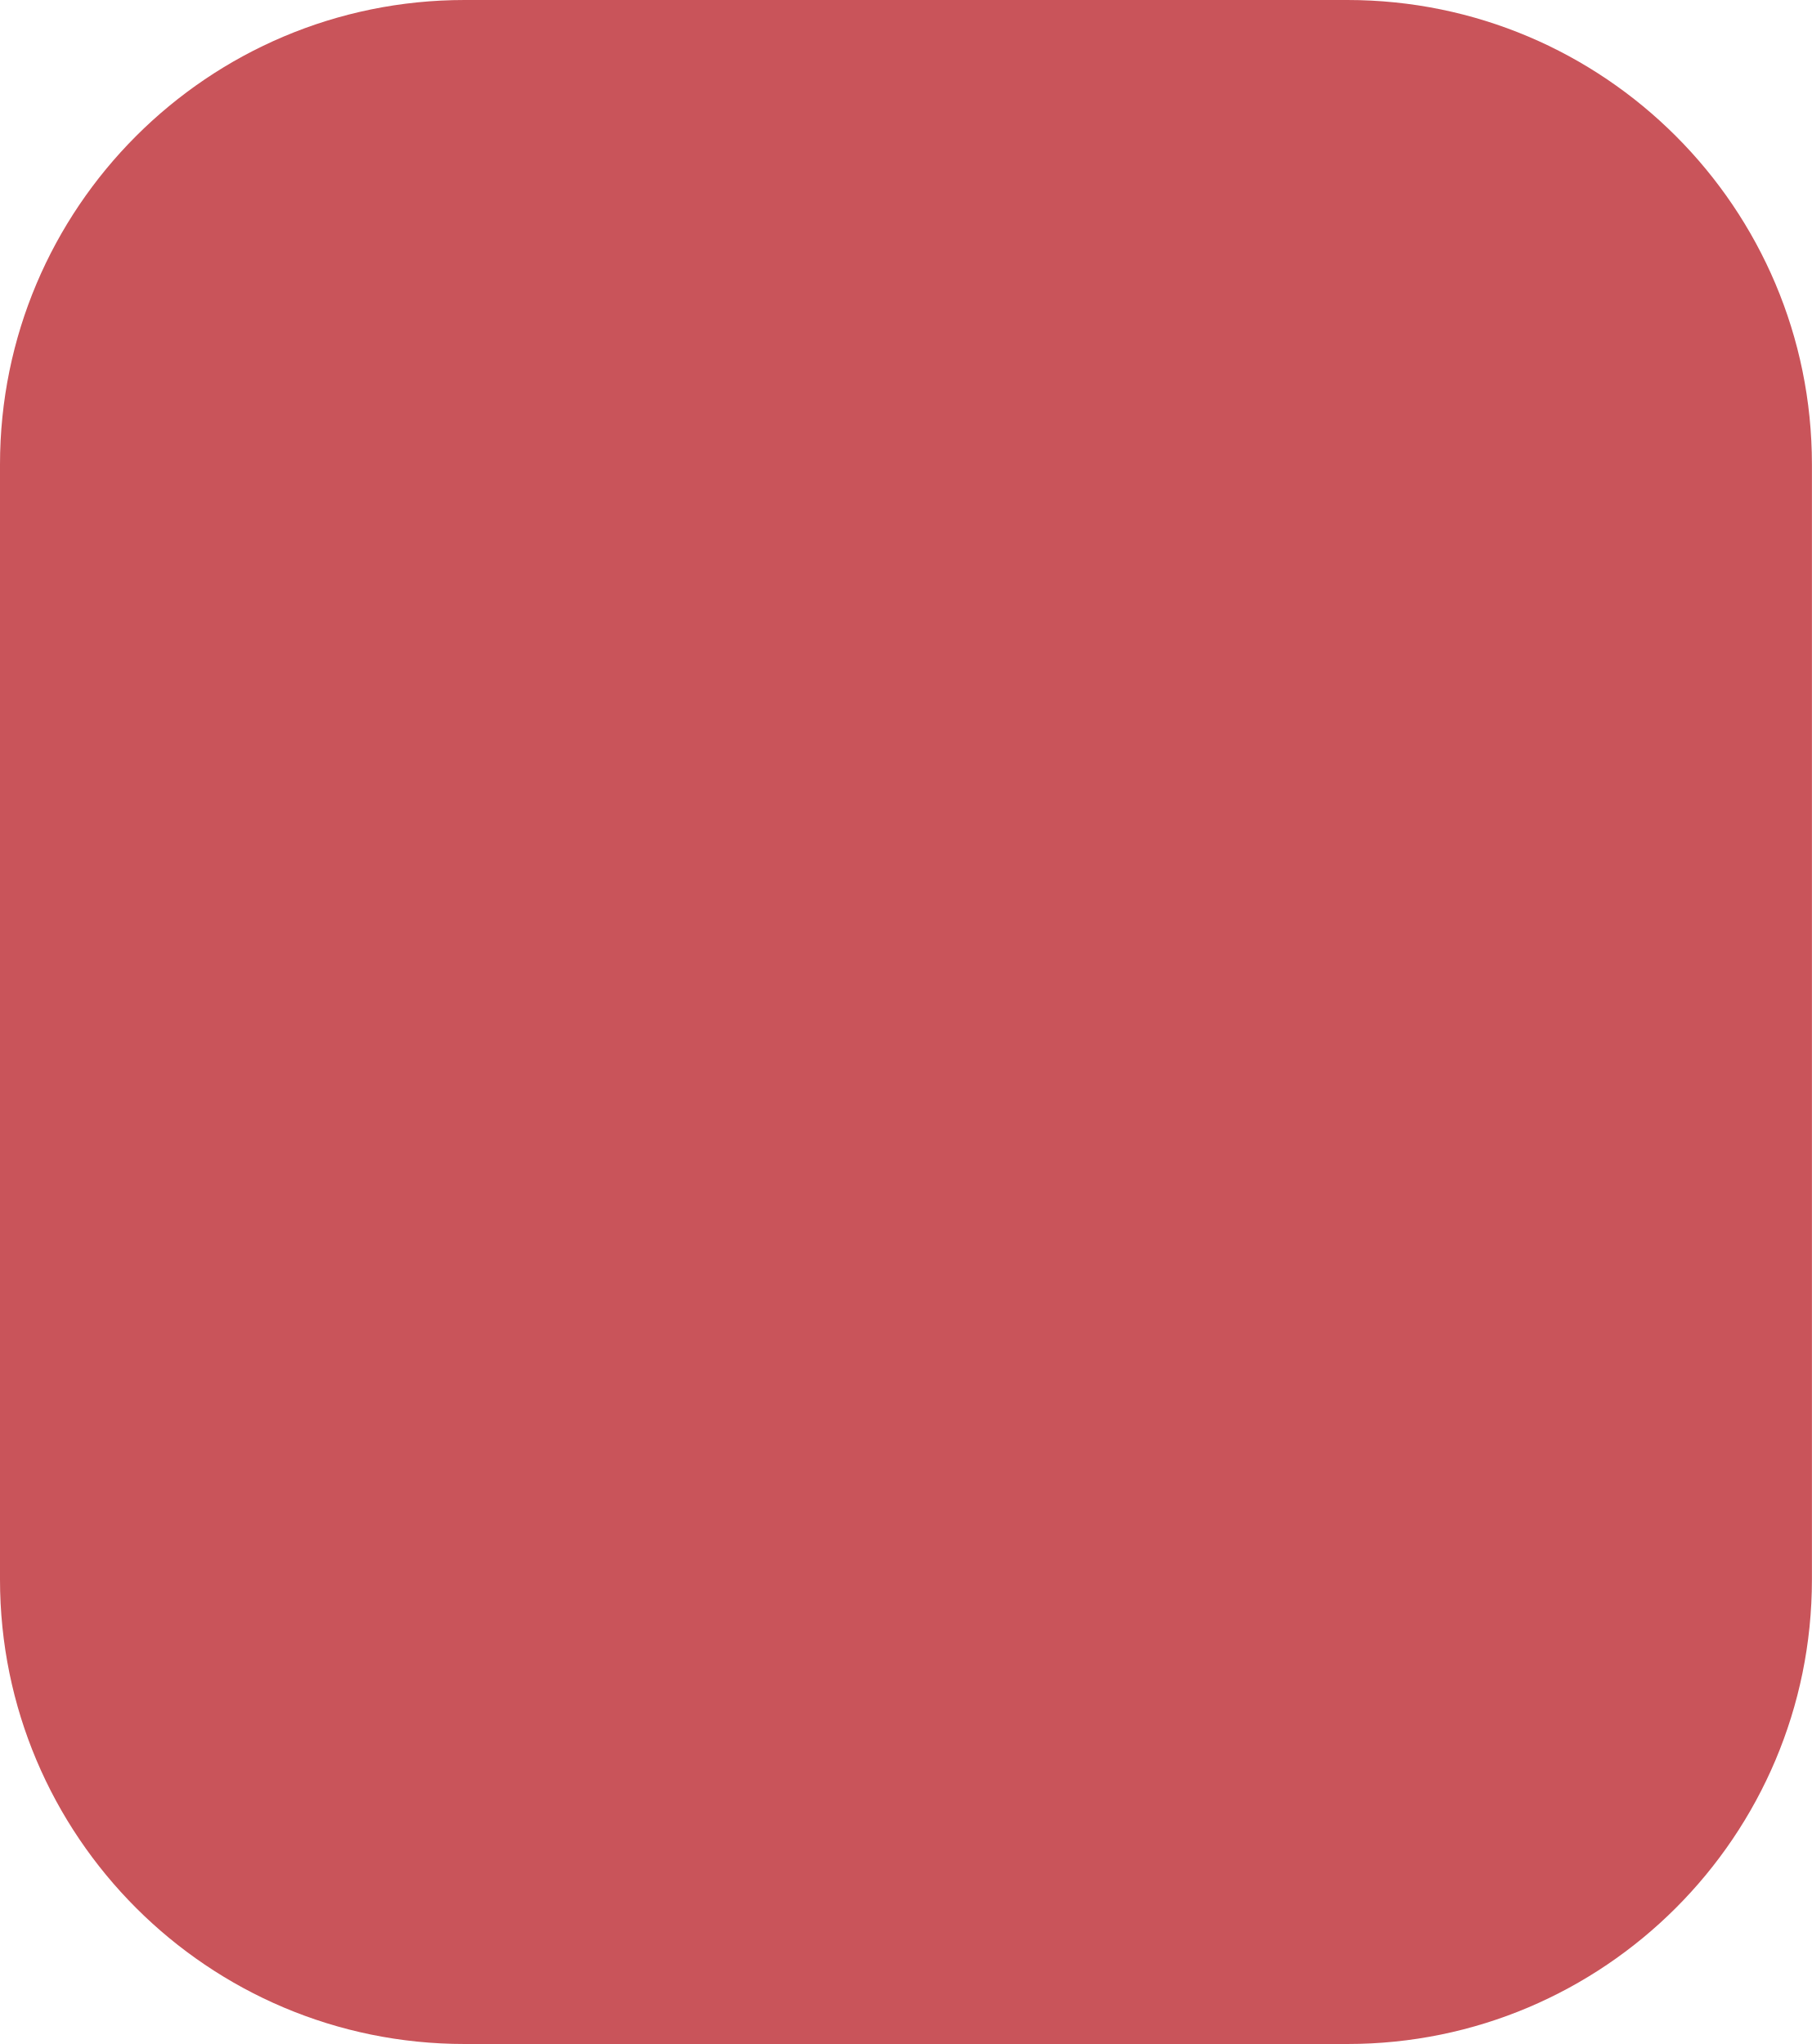
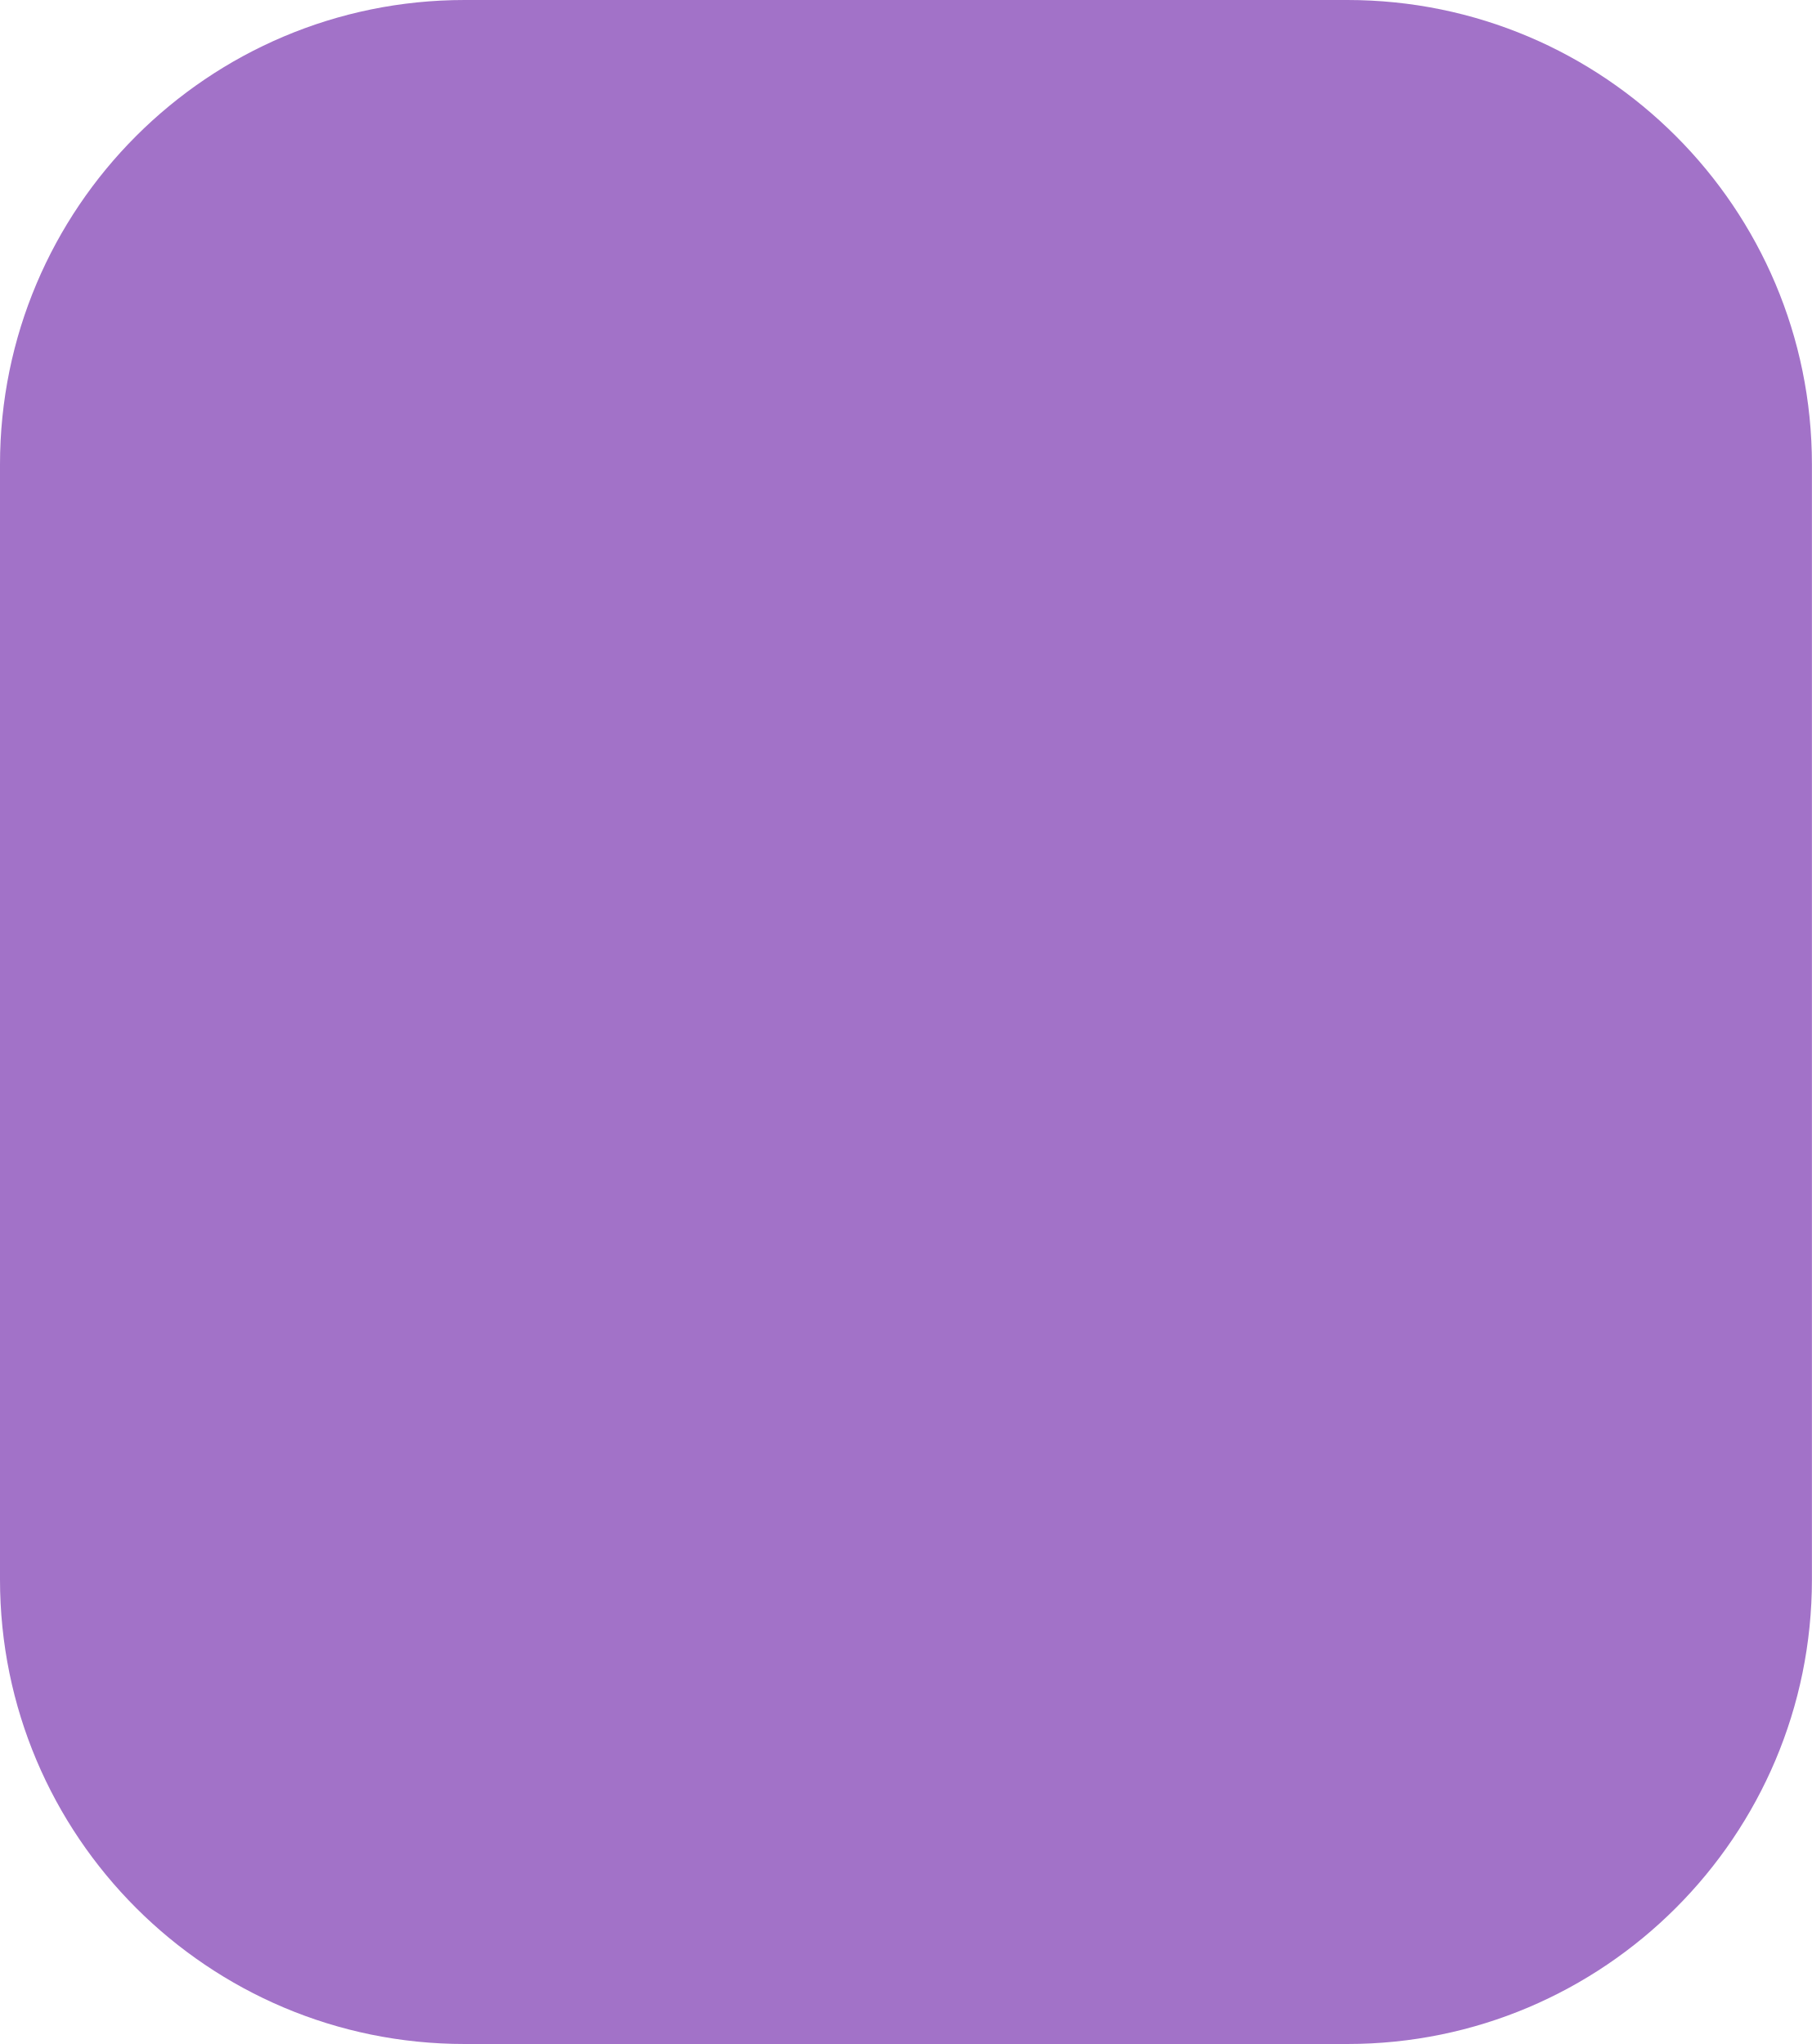
<svg xmlns="http://www.w3.org/2000/svg" width="39" height="44" version="1.1" id="svg1">
  <defs id="defs1" />
  <g id="Layer_1">
-     <rect id="svg_1" width="39" height="44" x="0" y="0" fill="#02b176" stroke="#000" stroke-width="0" rx="10" style="fill:#c9545a;fill-opacity:1" />
+     <rect id="svg_1" width="39" height="44" x="0" y="0" fill="#02b176" stroke="#000" stroke-width="0" rx="10" style="fill:#a272c8;fill-opacity:1" />
  </g>
</svg>
